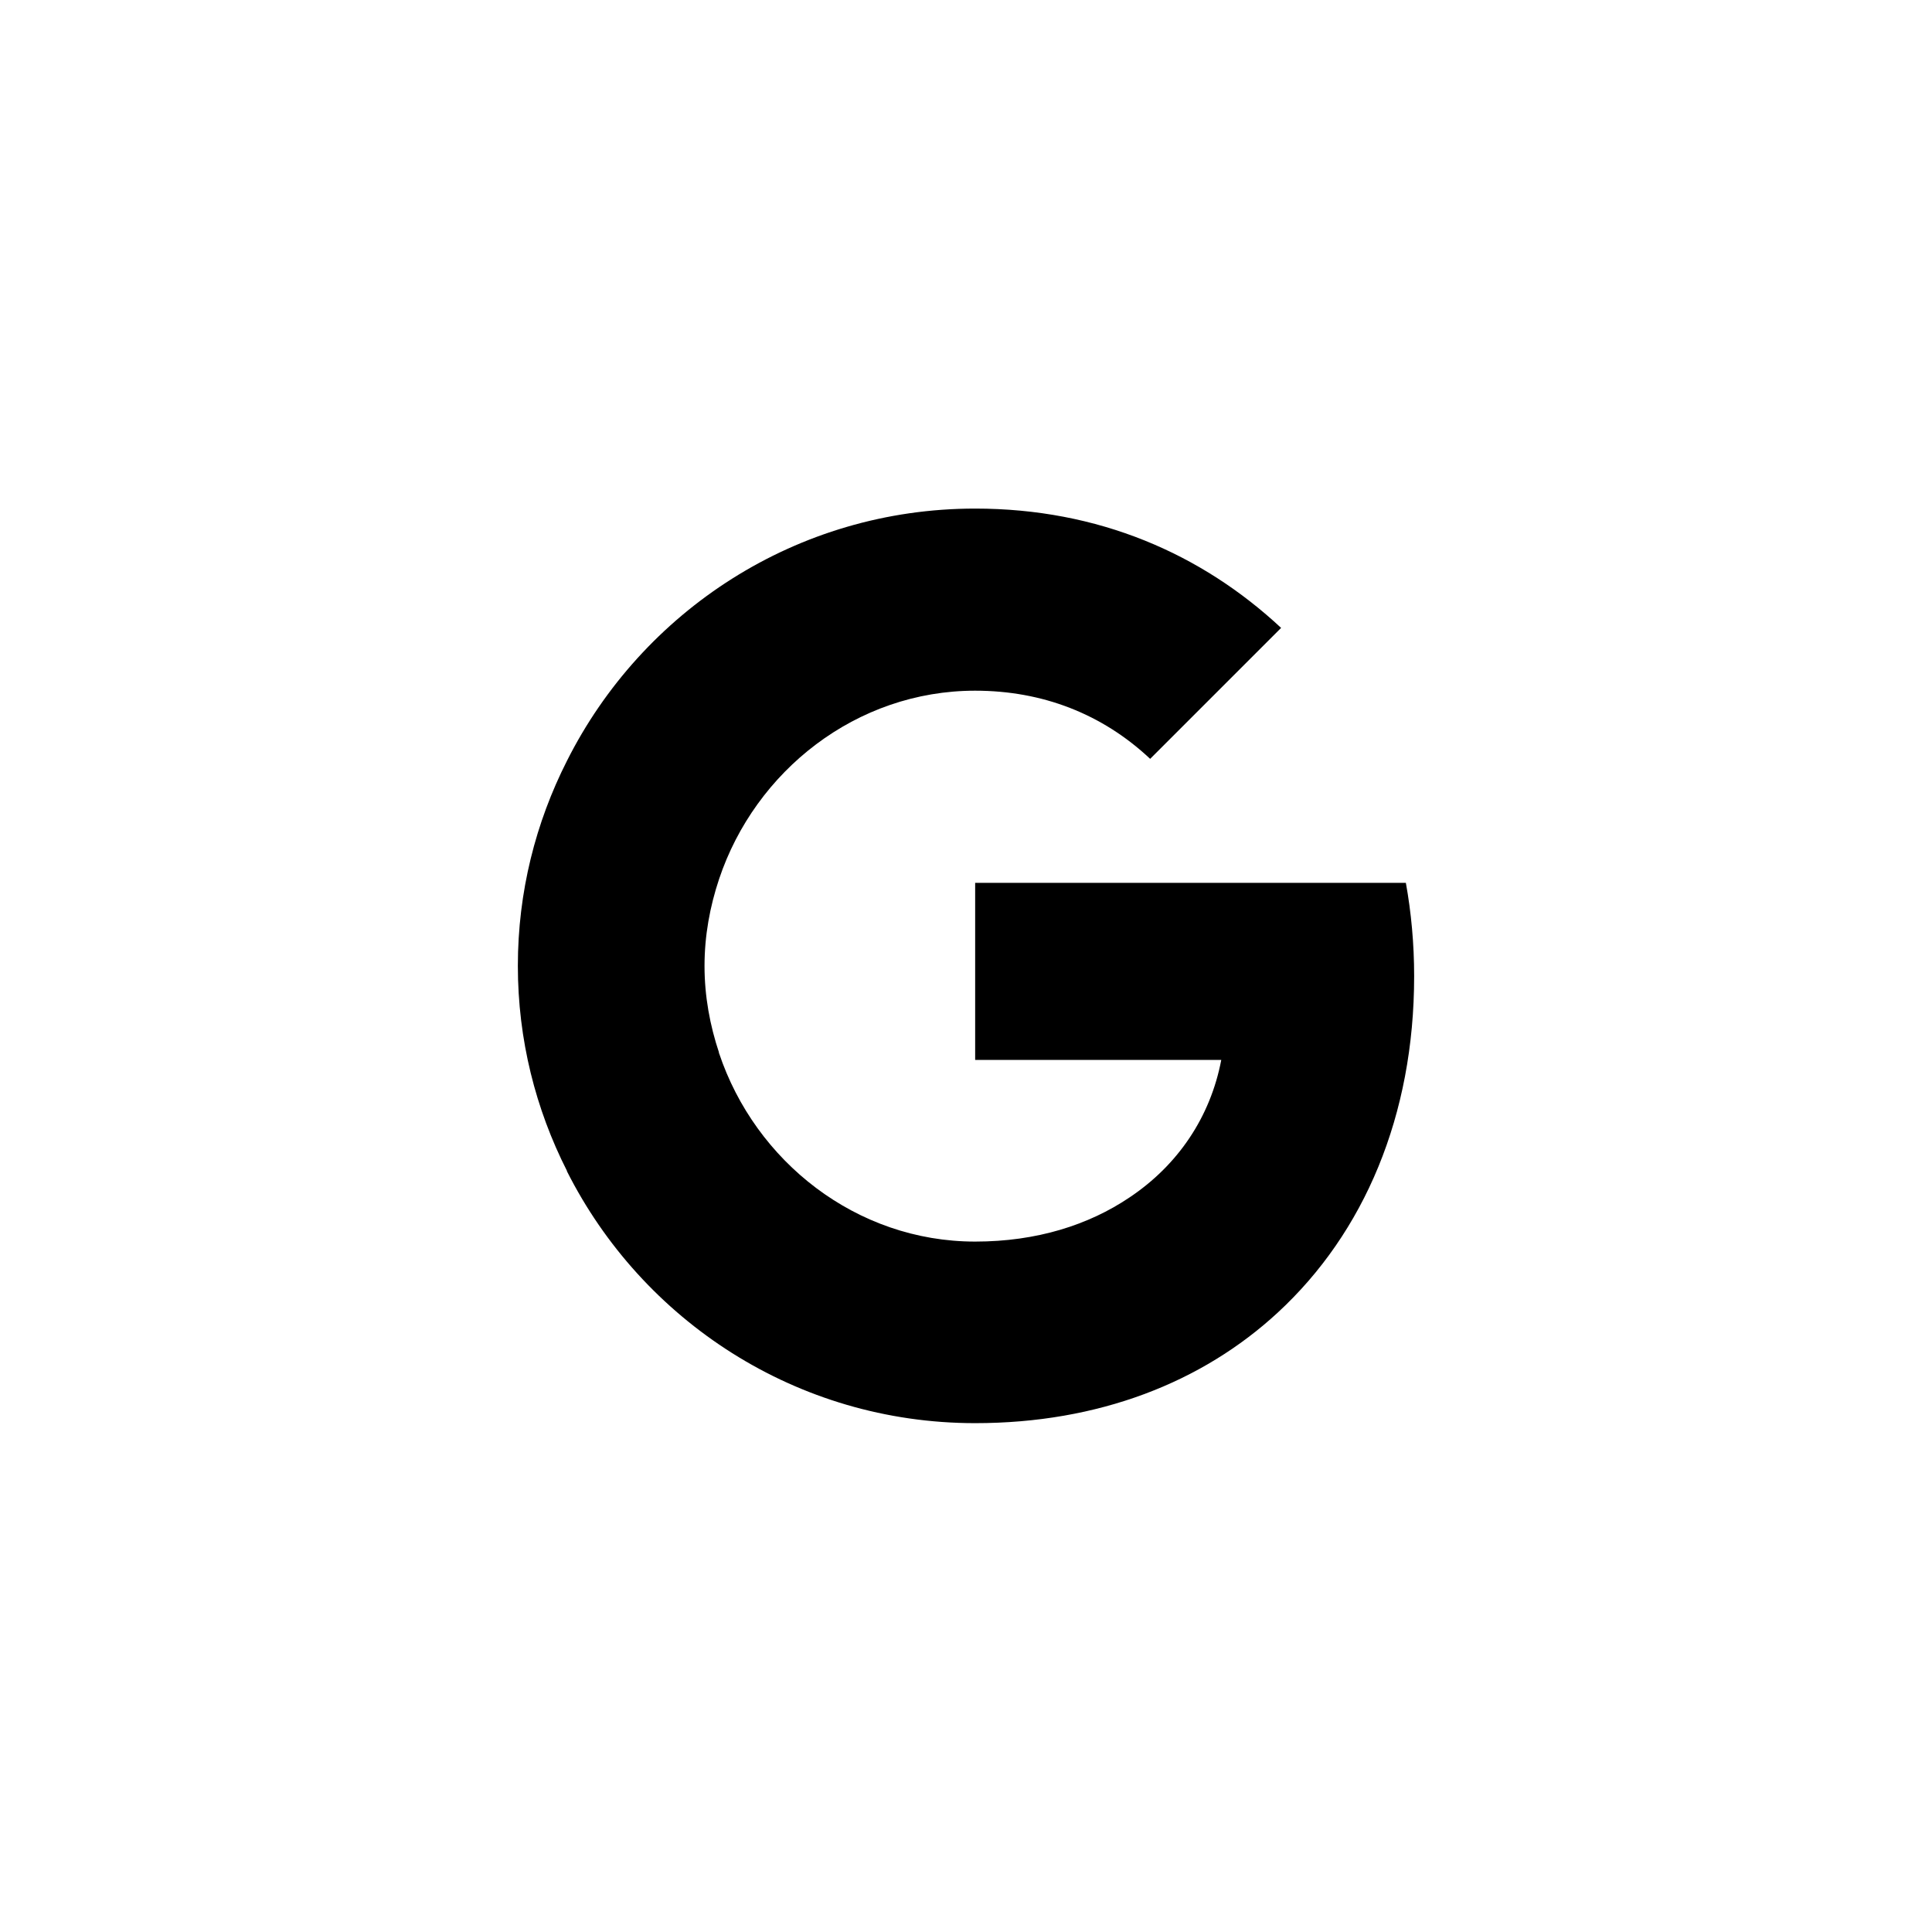
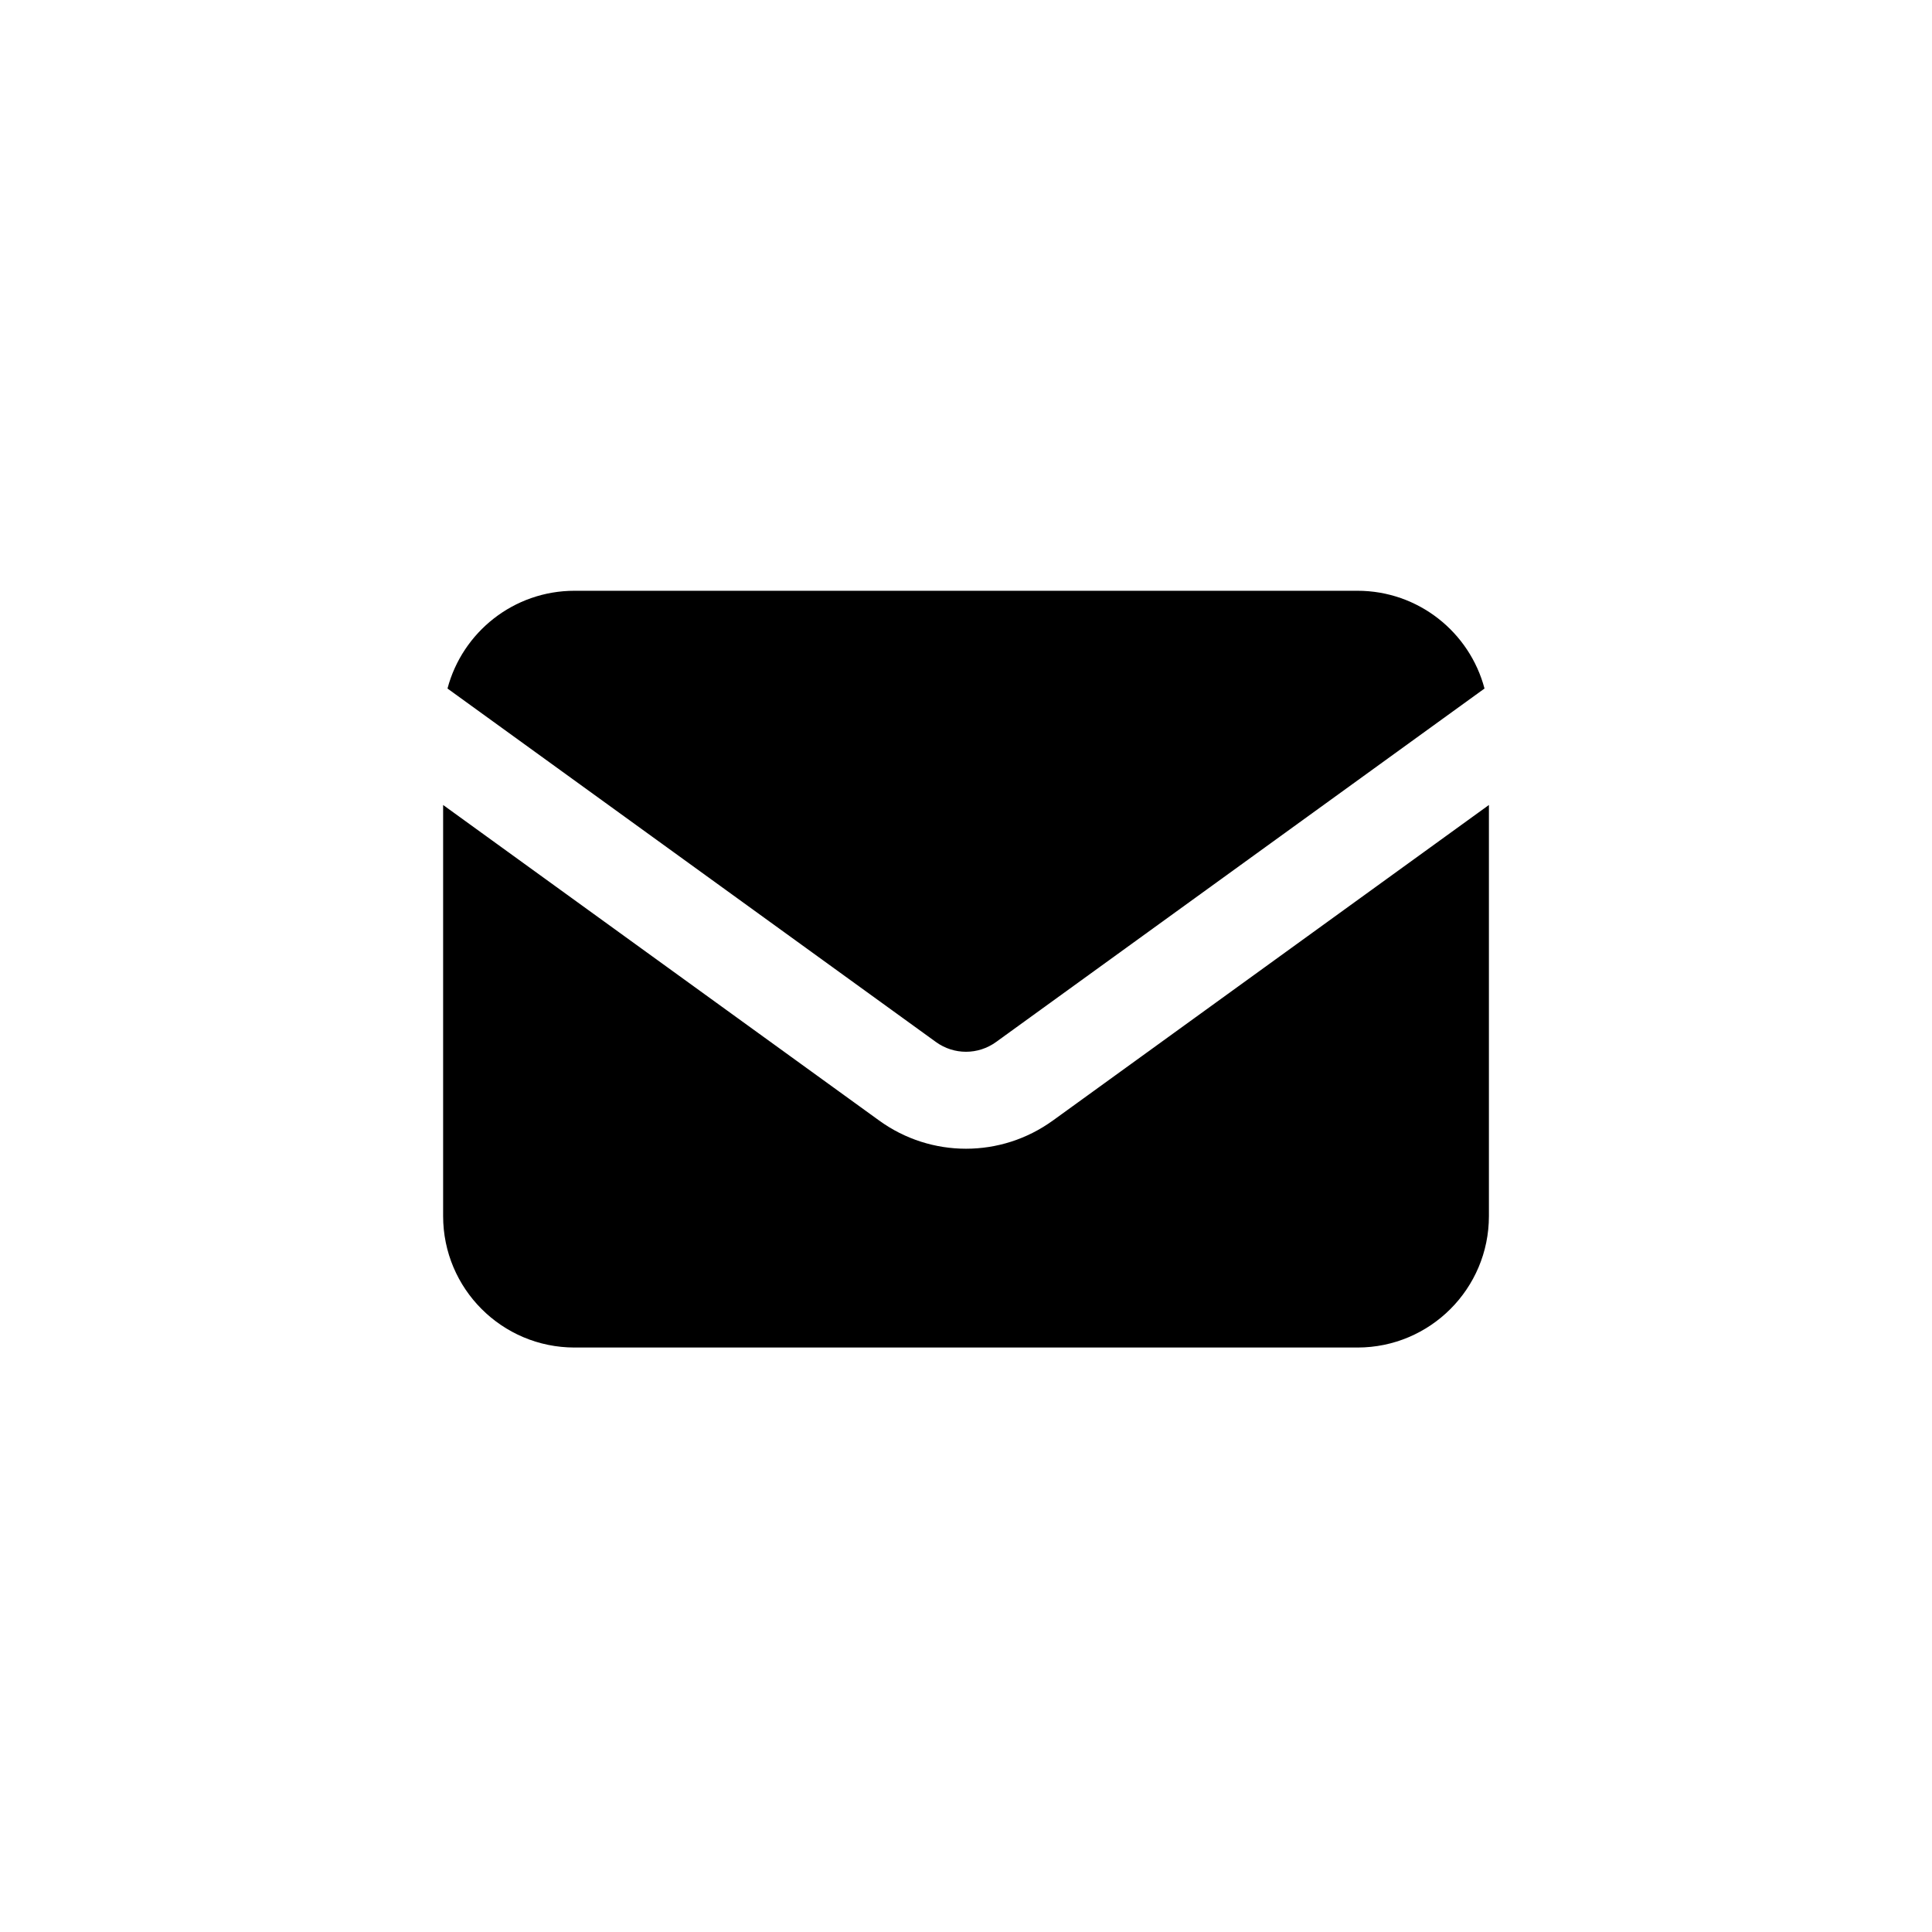
<svg xmlns="http://www.w3.org/2000/svg" id="Layer_1" viewBox="0 0 500 500">
-   <path d="M363.83,228.48h-111.46v45.83h63.69c-2.8,14.74-11.19,27.22-23.78,35.61-10.54,7.1-23.99,11.4-39.91,11.4-30.77,0-56.91-20.76-66.27-48.74h-.14s.14-.11,.14-.11c-2.37-7.1-3.77-14.63-3.77-22.49s1.4-15.38,3.77-22.49c9.36-27.97,35.5-48.74,66.27-48.74,17.43,0,32.92,6.02,45.29,17.64l33.89-33.89c-20.55-19.15-47.23-30.88-79.18-30.88-46.26,0-86.18,26.57-105.65,65.3-8.07,15.92-12.7,33.89-12.7,53.04s4.63,37.12,12.7,53.04v.11c19.47,38.62,59.39,65.2,105.65,65.2,31.95,0,58.74-10.54,78.32-28.62,22.38-20.66,35.29-51,35.29-87.04,0-8.39-.75-16.46-2.15-24.21Z" />
+   <path d="M242.22,269.67c4.65,3.37,10.9,3.37,15.56,0l126.41-91.48c-3.85-14.56-17.11-25.3-32.89-25.3H148.7c-15.78,0-29.04,10.74-32.89,25.3l126.41,91.48Z" />
+   <path d="M272.48,289.99c-6.72,4.87-14.6,7.3-22.48,7.3s-15.76-2.43-22.48-7.3l-112.84-81.66v106.39c0,18.79,15.23,34.02,34.02,34.02h202.61c18.79,0,34.02-15.23,34.02-34.02v-106.39l-112.84,81.66Z" />
</svg>
